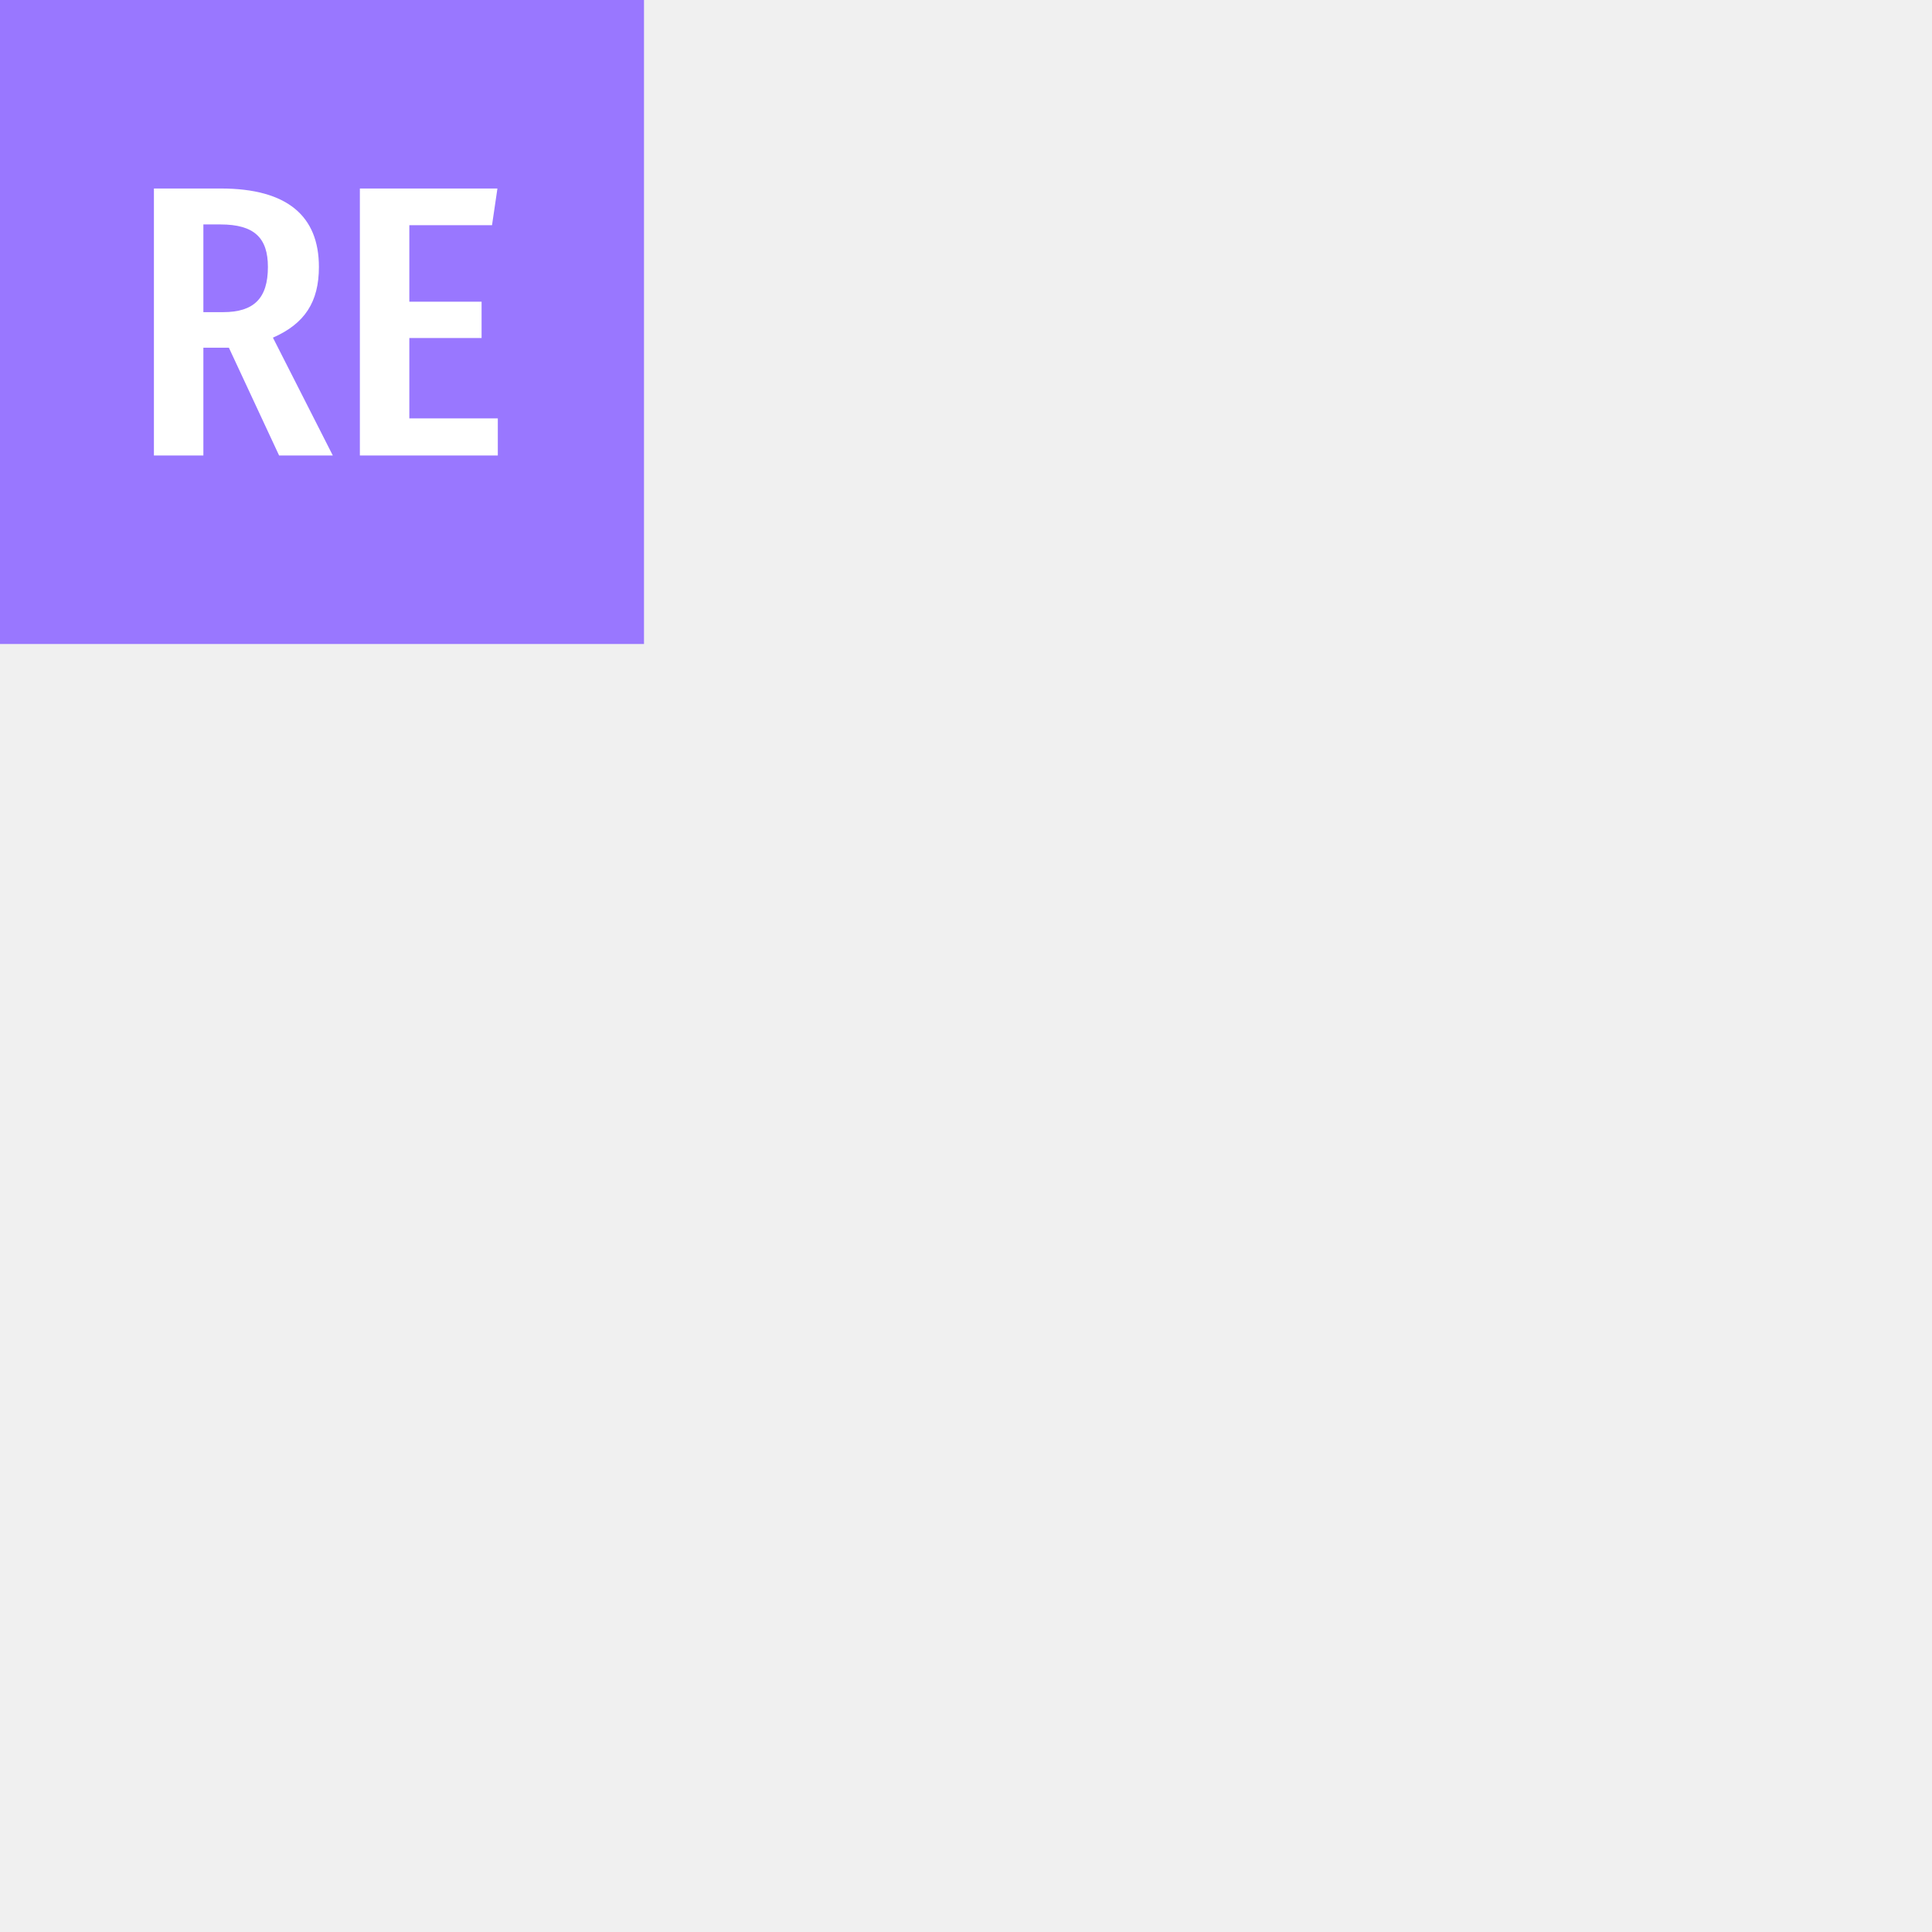
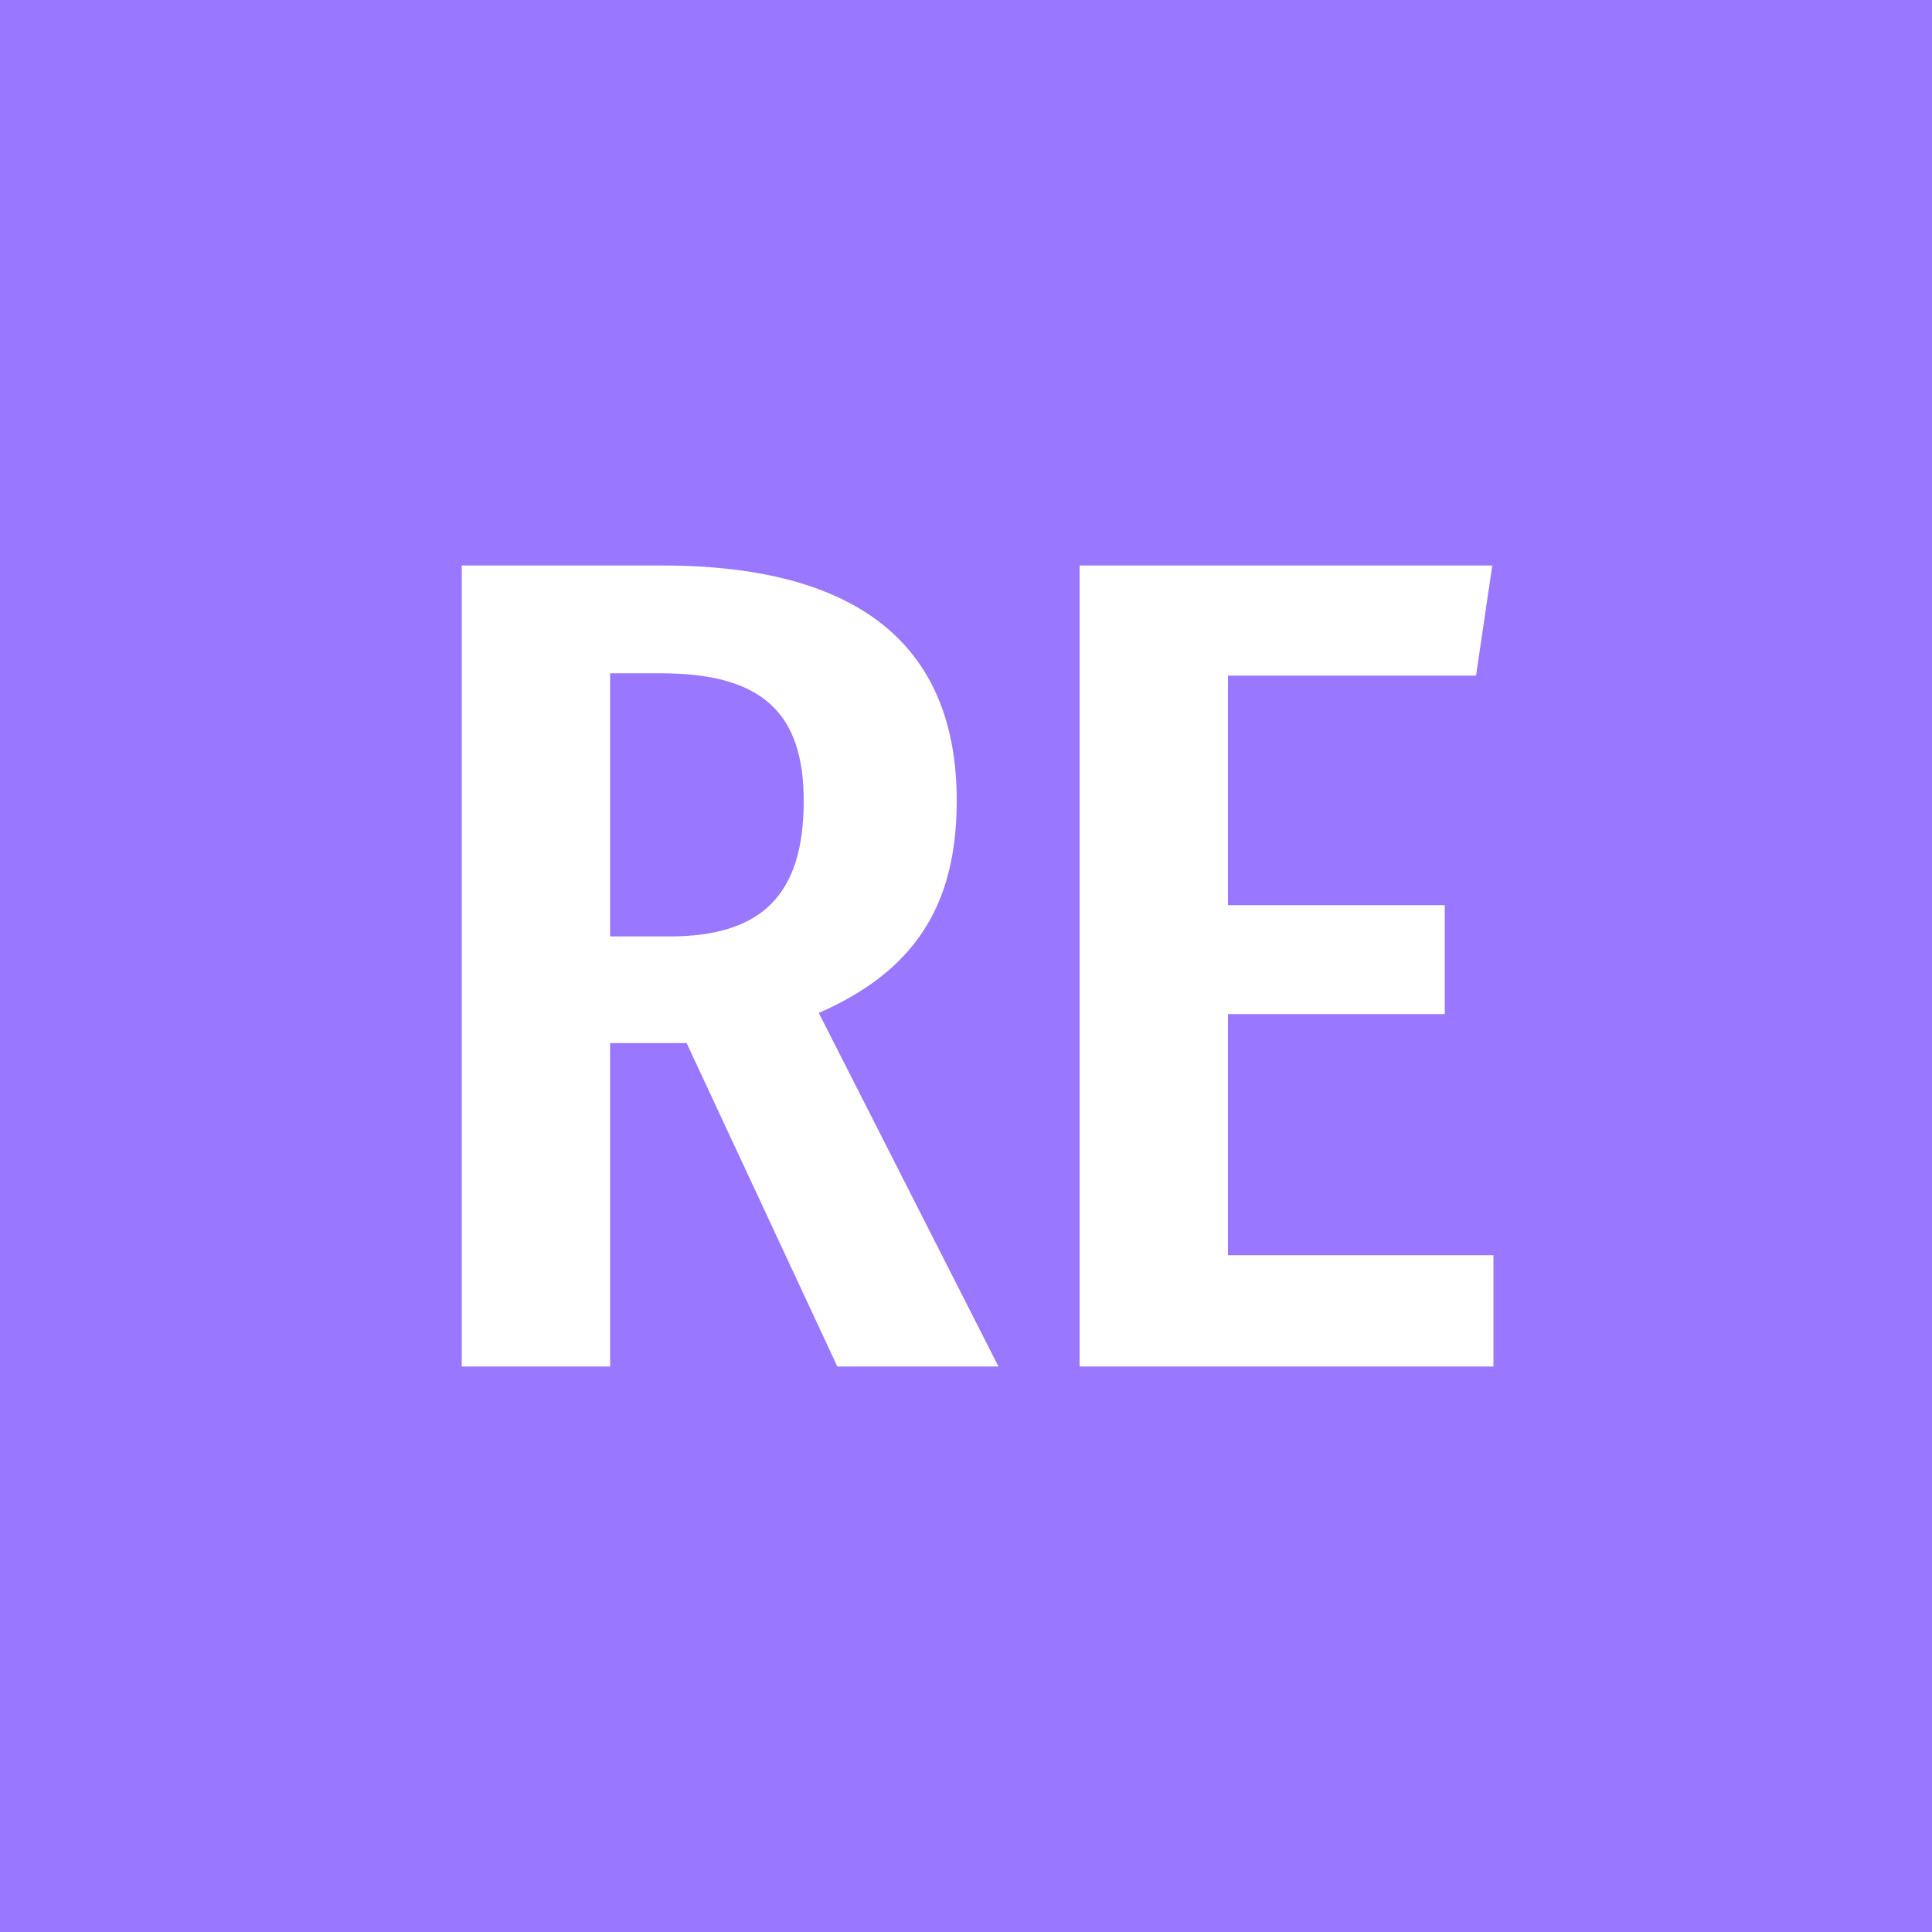
- <svg xmlns="http://www.w3.org/2000/svg" width="100" height="100" viewBox="0 0 300 300">
+ <svg xmlns="http://www.w3.org/2000/svg" width="30" height="30" viewBox="0 0 100 100">
  <g fill="none" fill-rule="evenodd">
    <g fill="#97f">
      <path d="M0 0h100v100H0z" />
    </g>
    <g fill="#fff">
      <path d="M35.54 53.99h-3.96v16.74H23.9V29.27h10.38c10.38 0 15.24 4.32 15.24 12.18 0 5.46-2.22 8.82-7.14 10.98l9.3 18.3h-8.34l-7.8-16.74zm-.9-5.52c4.8 0 6.96-2.16 6.96-7.02 0-4.5-2.1-6.6-7.38-6.6h-2.64v13.62h3.06zm41.76-13.5H63.56v11.88h11.22v5.64H63.56v12.48H77.3v5.76H55.88V29.27h21.36l-.84 5.7z" />
    </g>
  </g>
</svg>
